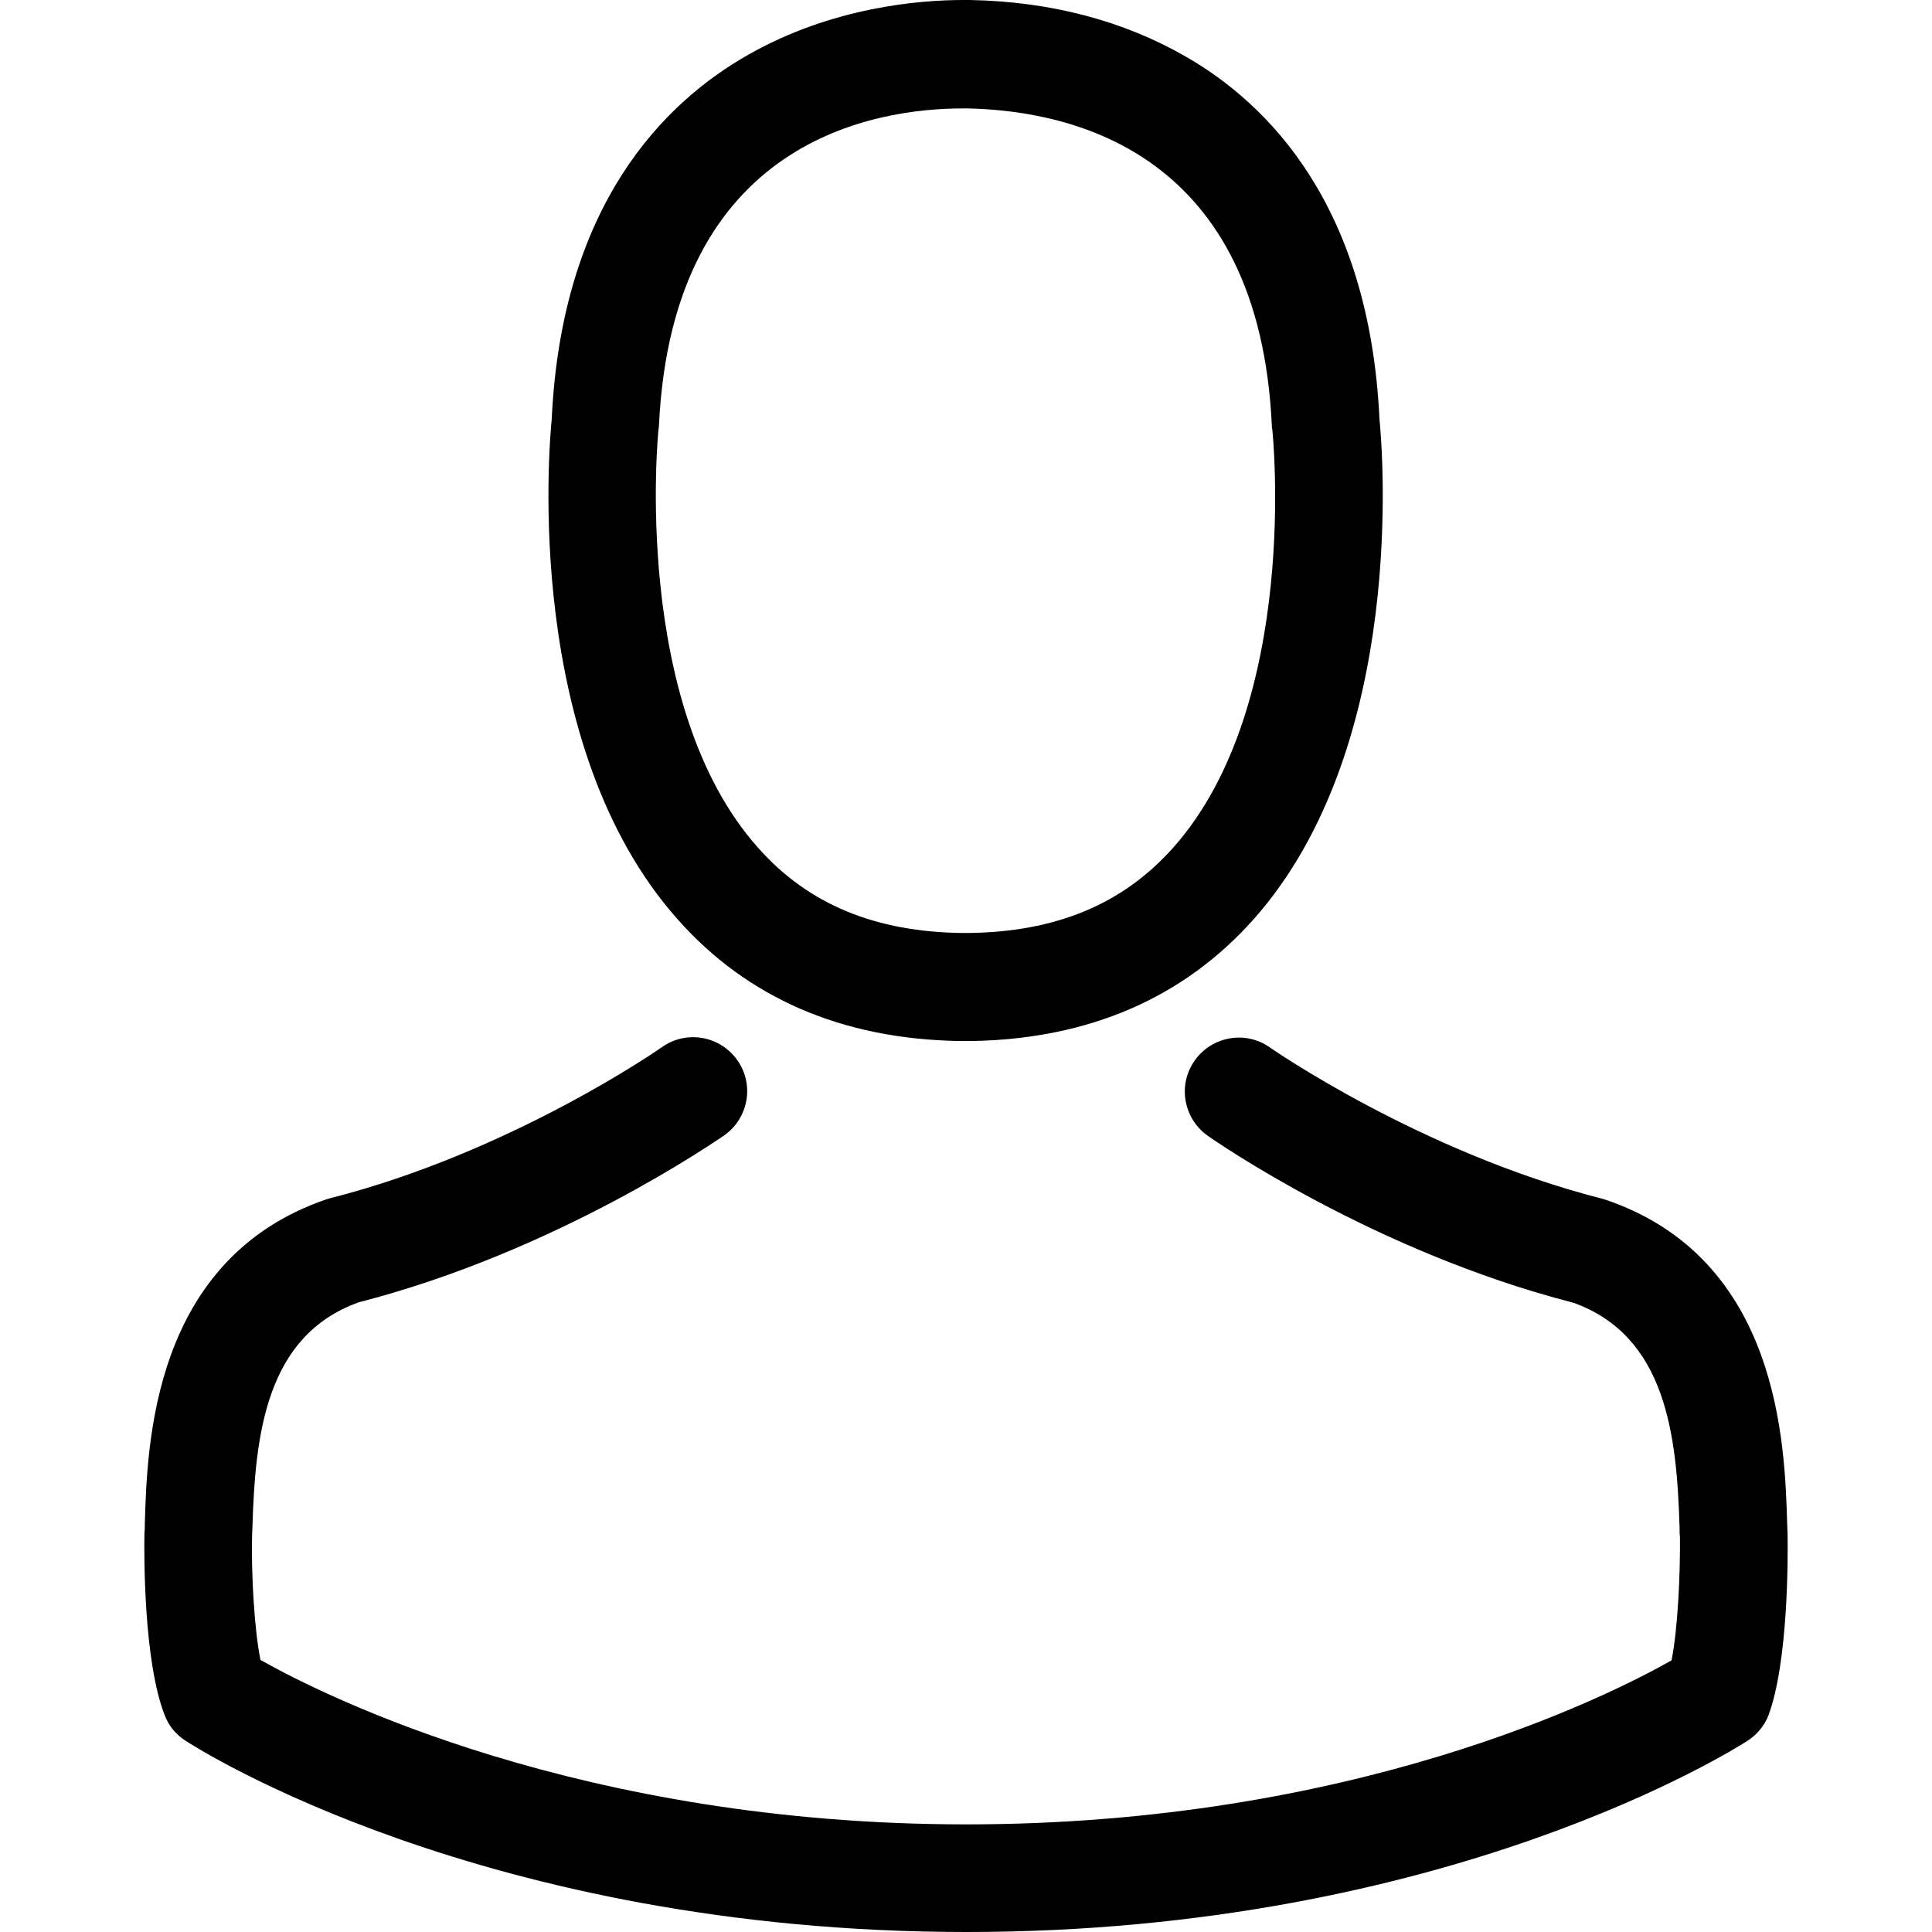
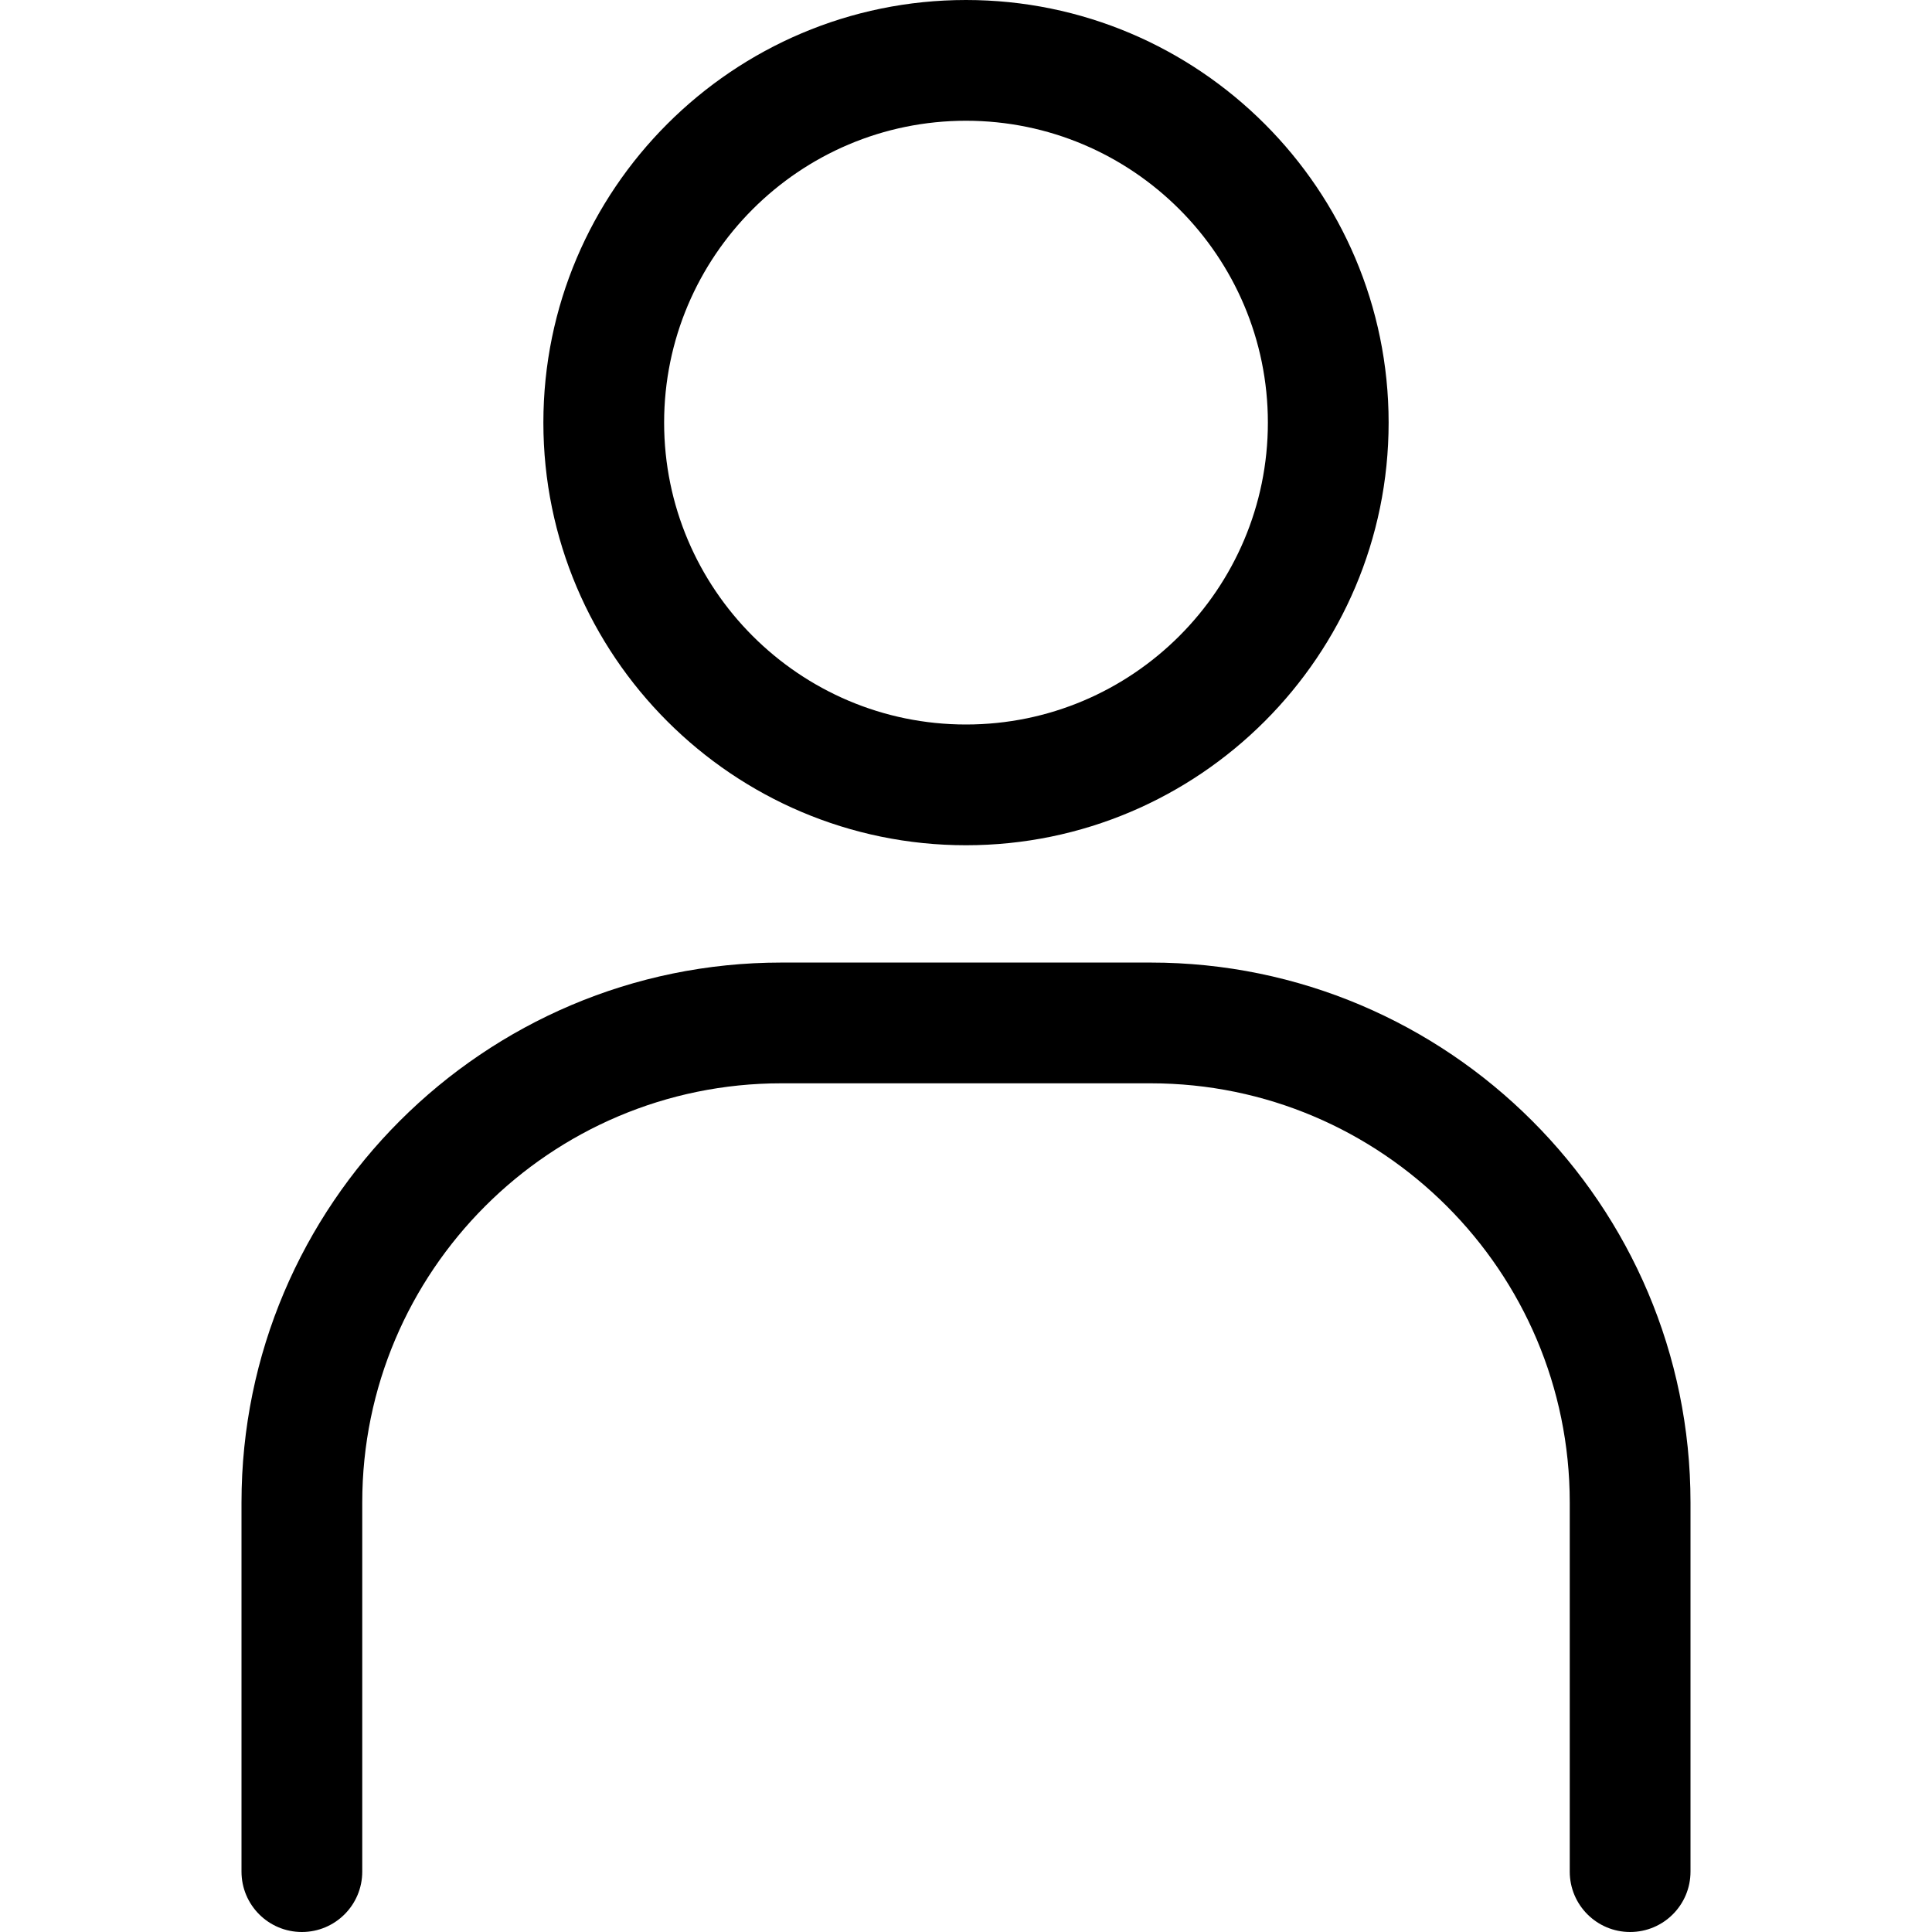
- <svg xmlns="http://www.w3.org/2000/svg" fill="#000000" height="800px" width="800px" version="1.1" id="Capa_1" viewBox="0 0 482.9 482.9" xml:space="preserve">
+ <svg xmlns="http://www.w3.org/2000/svg" version="1.1" id="Layer_1" x="0px" y="0px" viewBox="0 0 32 32" style="enable-background:new 0 0 32 32;" xml:space="preserve">
  <g>
    <g>
-       <path d="M239.7,260.2c0.5,0,1,0,1.6,0c0.2,0,0.4,0,0.6,0c0.3,0,0.7,0,1,0c29.3-0.5,53-10.8,70.5-30.5    c38.5-43.4,32.1-117.8,31.4-124.9c-2.5-53.3-27.7-78.8-48.5-90.7C280.8,5.2,262.7,0.4,242.5,0h-0.7c-0.1,0-0.3,0-0.4,0h-0.6    c-11.1,0-32.9,1.8-53.8,13.7c-21,11.9-46.6,37.4-49.1,91.1c-0.7,7.1-7.1,81.5,31.4,124.9C186.7,249.4,210.4,259.7,239.7,260.2z    M164.6,107.3c0-0.3,0.1-0.6,0.1-0.8c3.3-71.7,54.2-79.4,76-79.4h0.4c0.2,0,0.5,0,0.8,0c27,0.6,72.9,11.6,76,79.4    c0,0.3,0,0.6,0.1,0.8c0.1,0.7,7.1,68.7-24.7,104.5c-12.6,14.2-29.4,21.2-51.5,21.4c-0.2,0-0.3,0-0.5,0l0,0c-0.2,0-0.3,0-0.5,0    c-22-0.2-38.9-7.2-51.4-21.4C157.7,176.2,164.5,107.9,164.6,107.3z" />
-       <path d="M446.8,383.6c0-0.1,0-0.2,0-0.3c0-0.8-0.1-1.6-0.1-2.5c-0.6-19.8-1.9-66.1-45.3-80.9c-0.3-0.1-0.7-0.2-1-0.3    c-45.1-11.5-82.6-37.5-83-37.8c-6.1-4.3-14.5-2.8-18.8,3.3c-4.3,6.1-2.8,14.5,3.3,18.8c1.7,1.2,41.5,28.9,91.3,41.7    c23.3,8.3,25.9,33.2,26.6,56c0,0.9,0,1.7,0.1,2.5c0.1,9-0.5,22.9-2.1,30.9c-16.2,9.2-79.7,41-176.3,41    c-96.2,0-160.1-31.9-176.4-41.1c-1.6-8-2.3-21.9-2.1-30.9c0-0.8,0.1-1.6,0.1-2.5c0.7-22.8,3.3-47.7,26.6-56    c49.8-12.8,89.6-40.6,91.3-41.7c6.1-4.3,7.6-12.7,3.3-18.8c-4.3-6.1-12.7-7.6-18.8-3.3c-0.4,0.3-37.7,26.3-83,37.8    c-0.4,0.1-0.7,0.2-1,0.3c-43.4,14.9-44.7,61.2-45.3,80.9c0,0.9,0,1.7-0.1,2.5c0,0.1,0,0.2,0,0.3c-0.1,5.2-0.2,31.9,5.1,45.3    c1,2.6,2.8,4.8,5.2,6.3c3,2,74.9,47.8,195.2,47.8s192.2-45.9,195.2-47.8c2.3-1.5,4.2-3.7,5.2-6.3    C447,415.5,446.9,388.8,446.8,383.6z" />
+       <path d="M16,14c-3.86,0-7-3.141-7-7s3.14-7,7-7s7,3.141,7,7S19.86,14,16,14z M16,2    c-2.757,0-5,2.243-5,5s2.243,5,5,5s5-2.243,5-5S18.757,2,16,2z" />
+     </g>
+     <g>
+       <path d="M27,32c-0.552,0-1-0.447-1-1v-6.115c0-3.828-3.114-6.942-6.942-6.942h-6.115    C9.114,17.942,6,21.057,6,24.885V31c0,0.553-0.448,1-1,1s-1-0.447-1-1v-6.115    c0-4.931,4.012-8.942,8.942-8.942h6.115C23.988,15.942,28,19.954,28,24.885V31    C28,31.553,27.552,32,27,32z" />
    </g>
  </g>
</svg>
